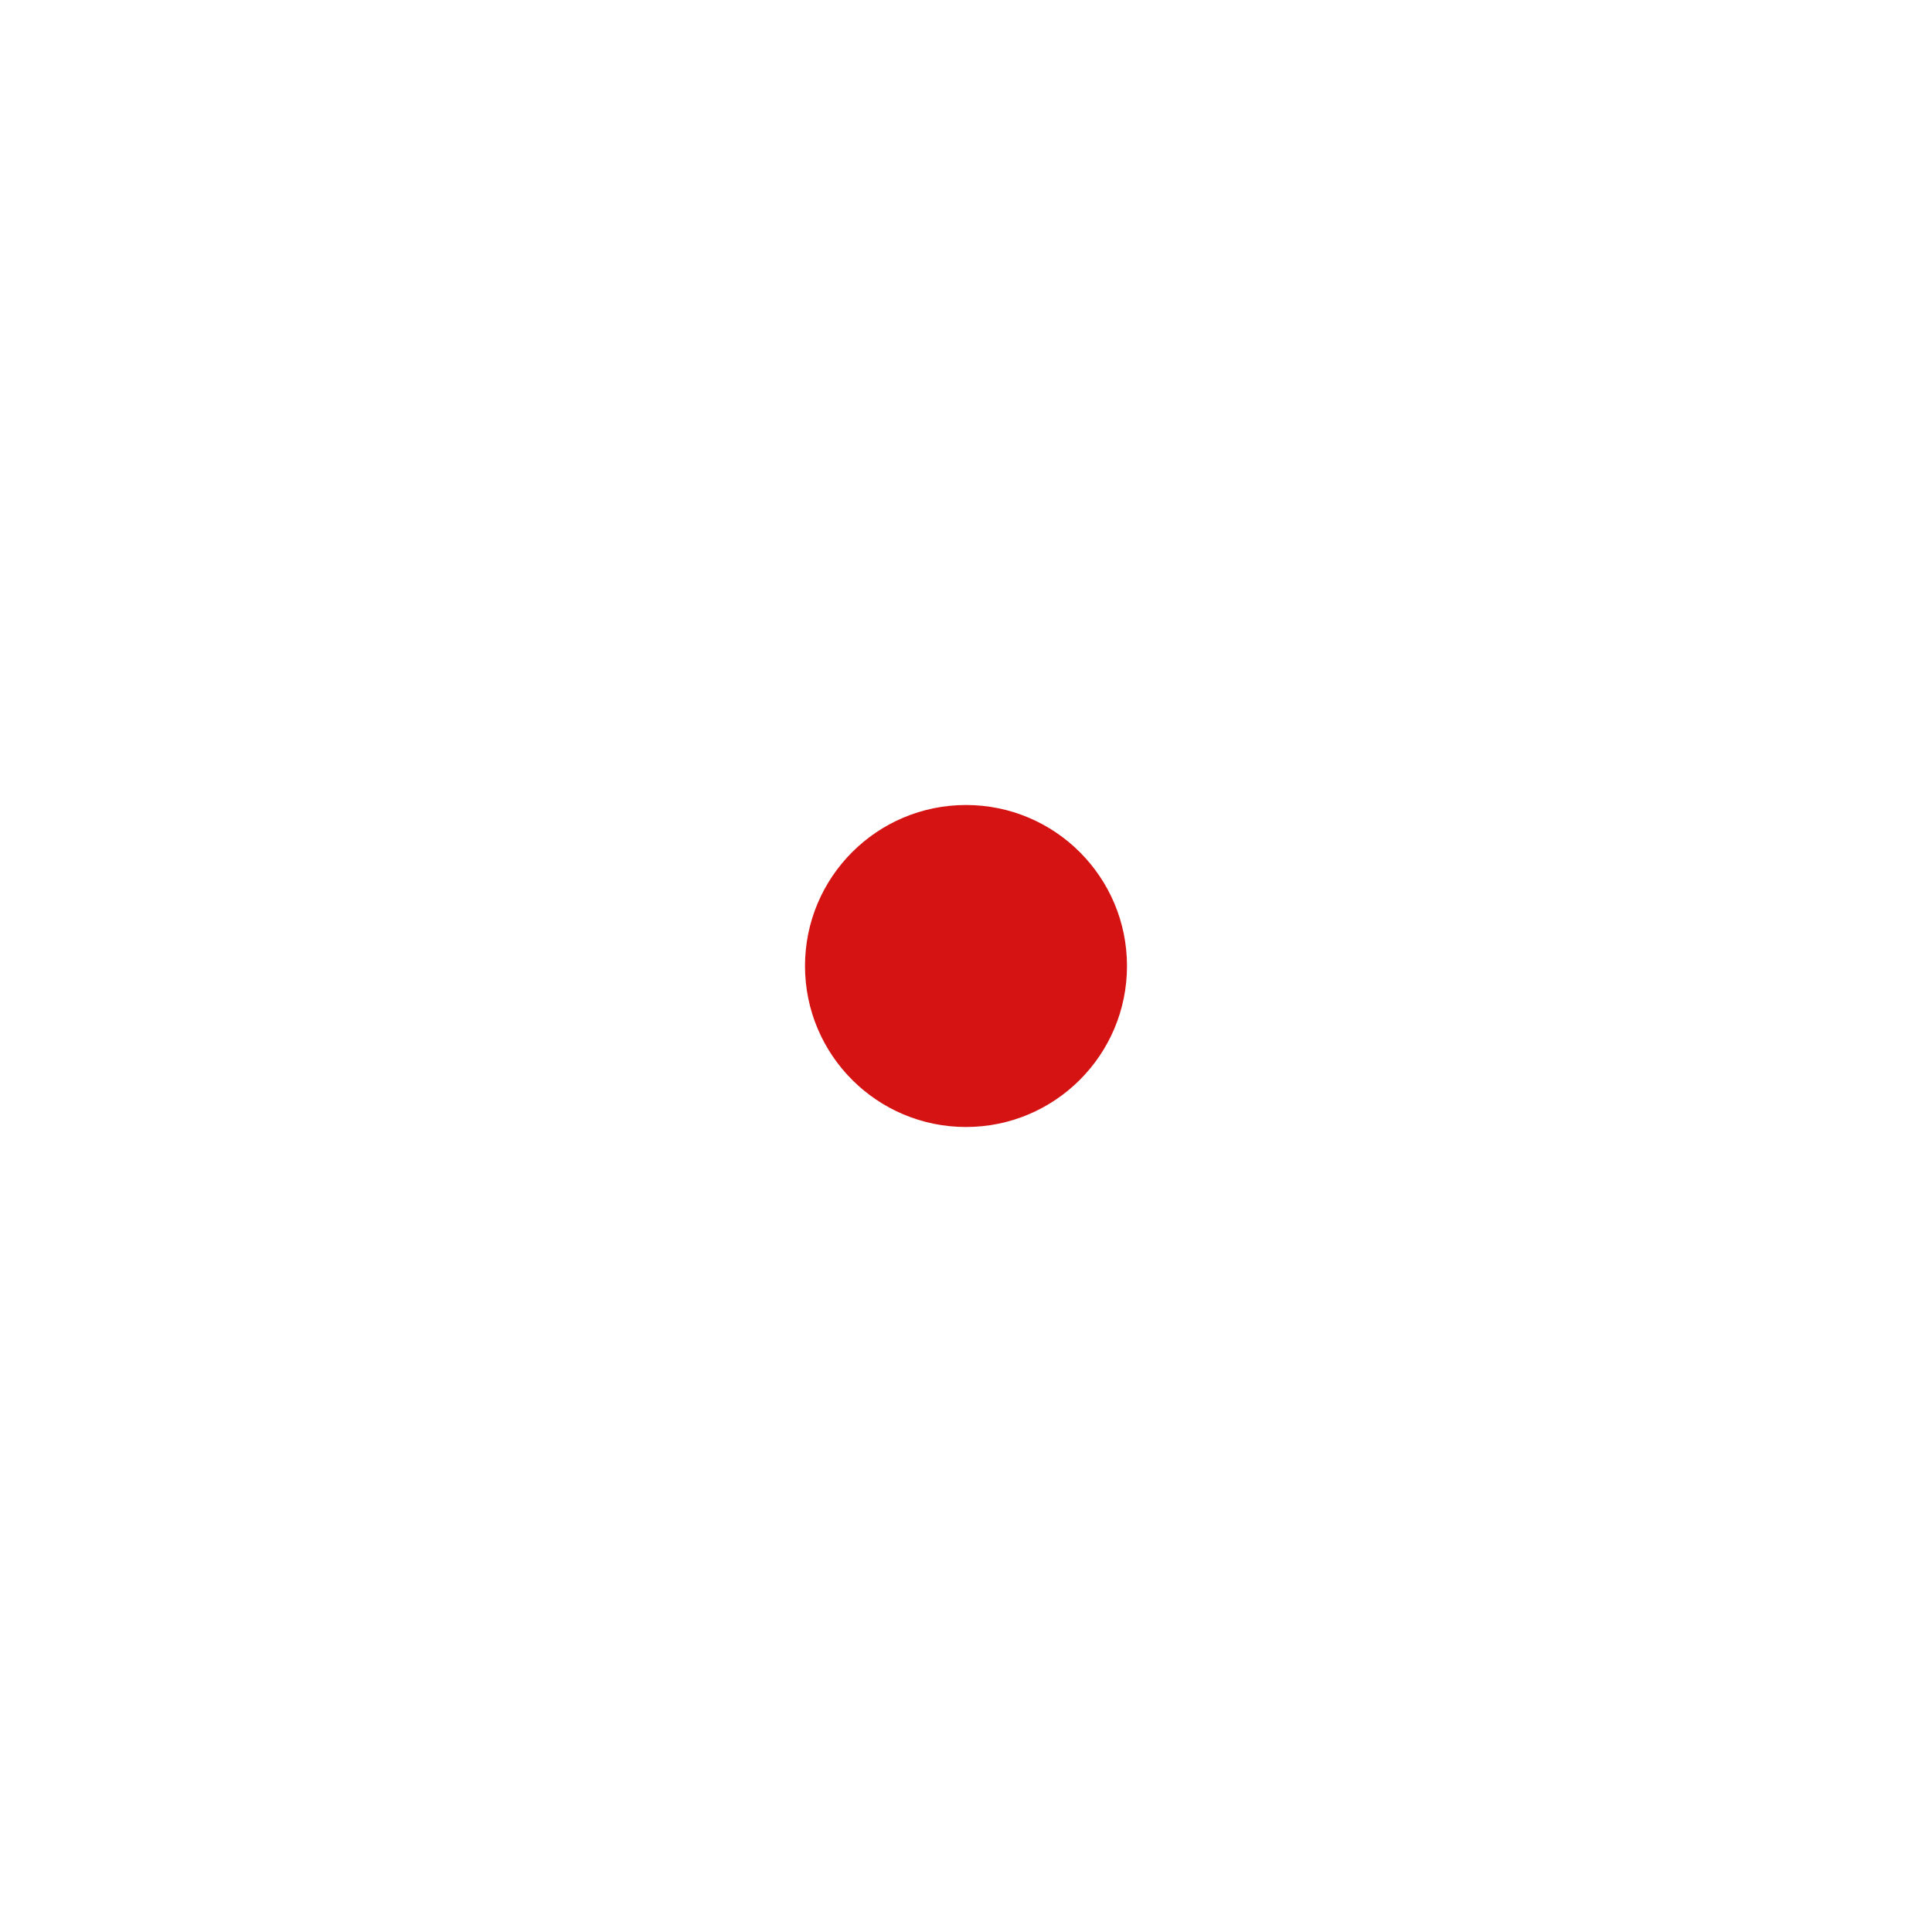
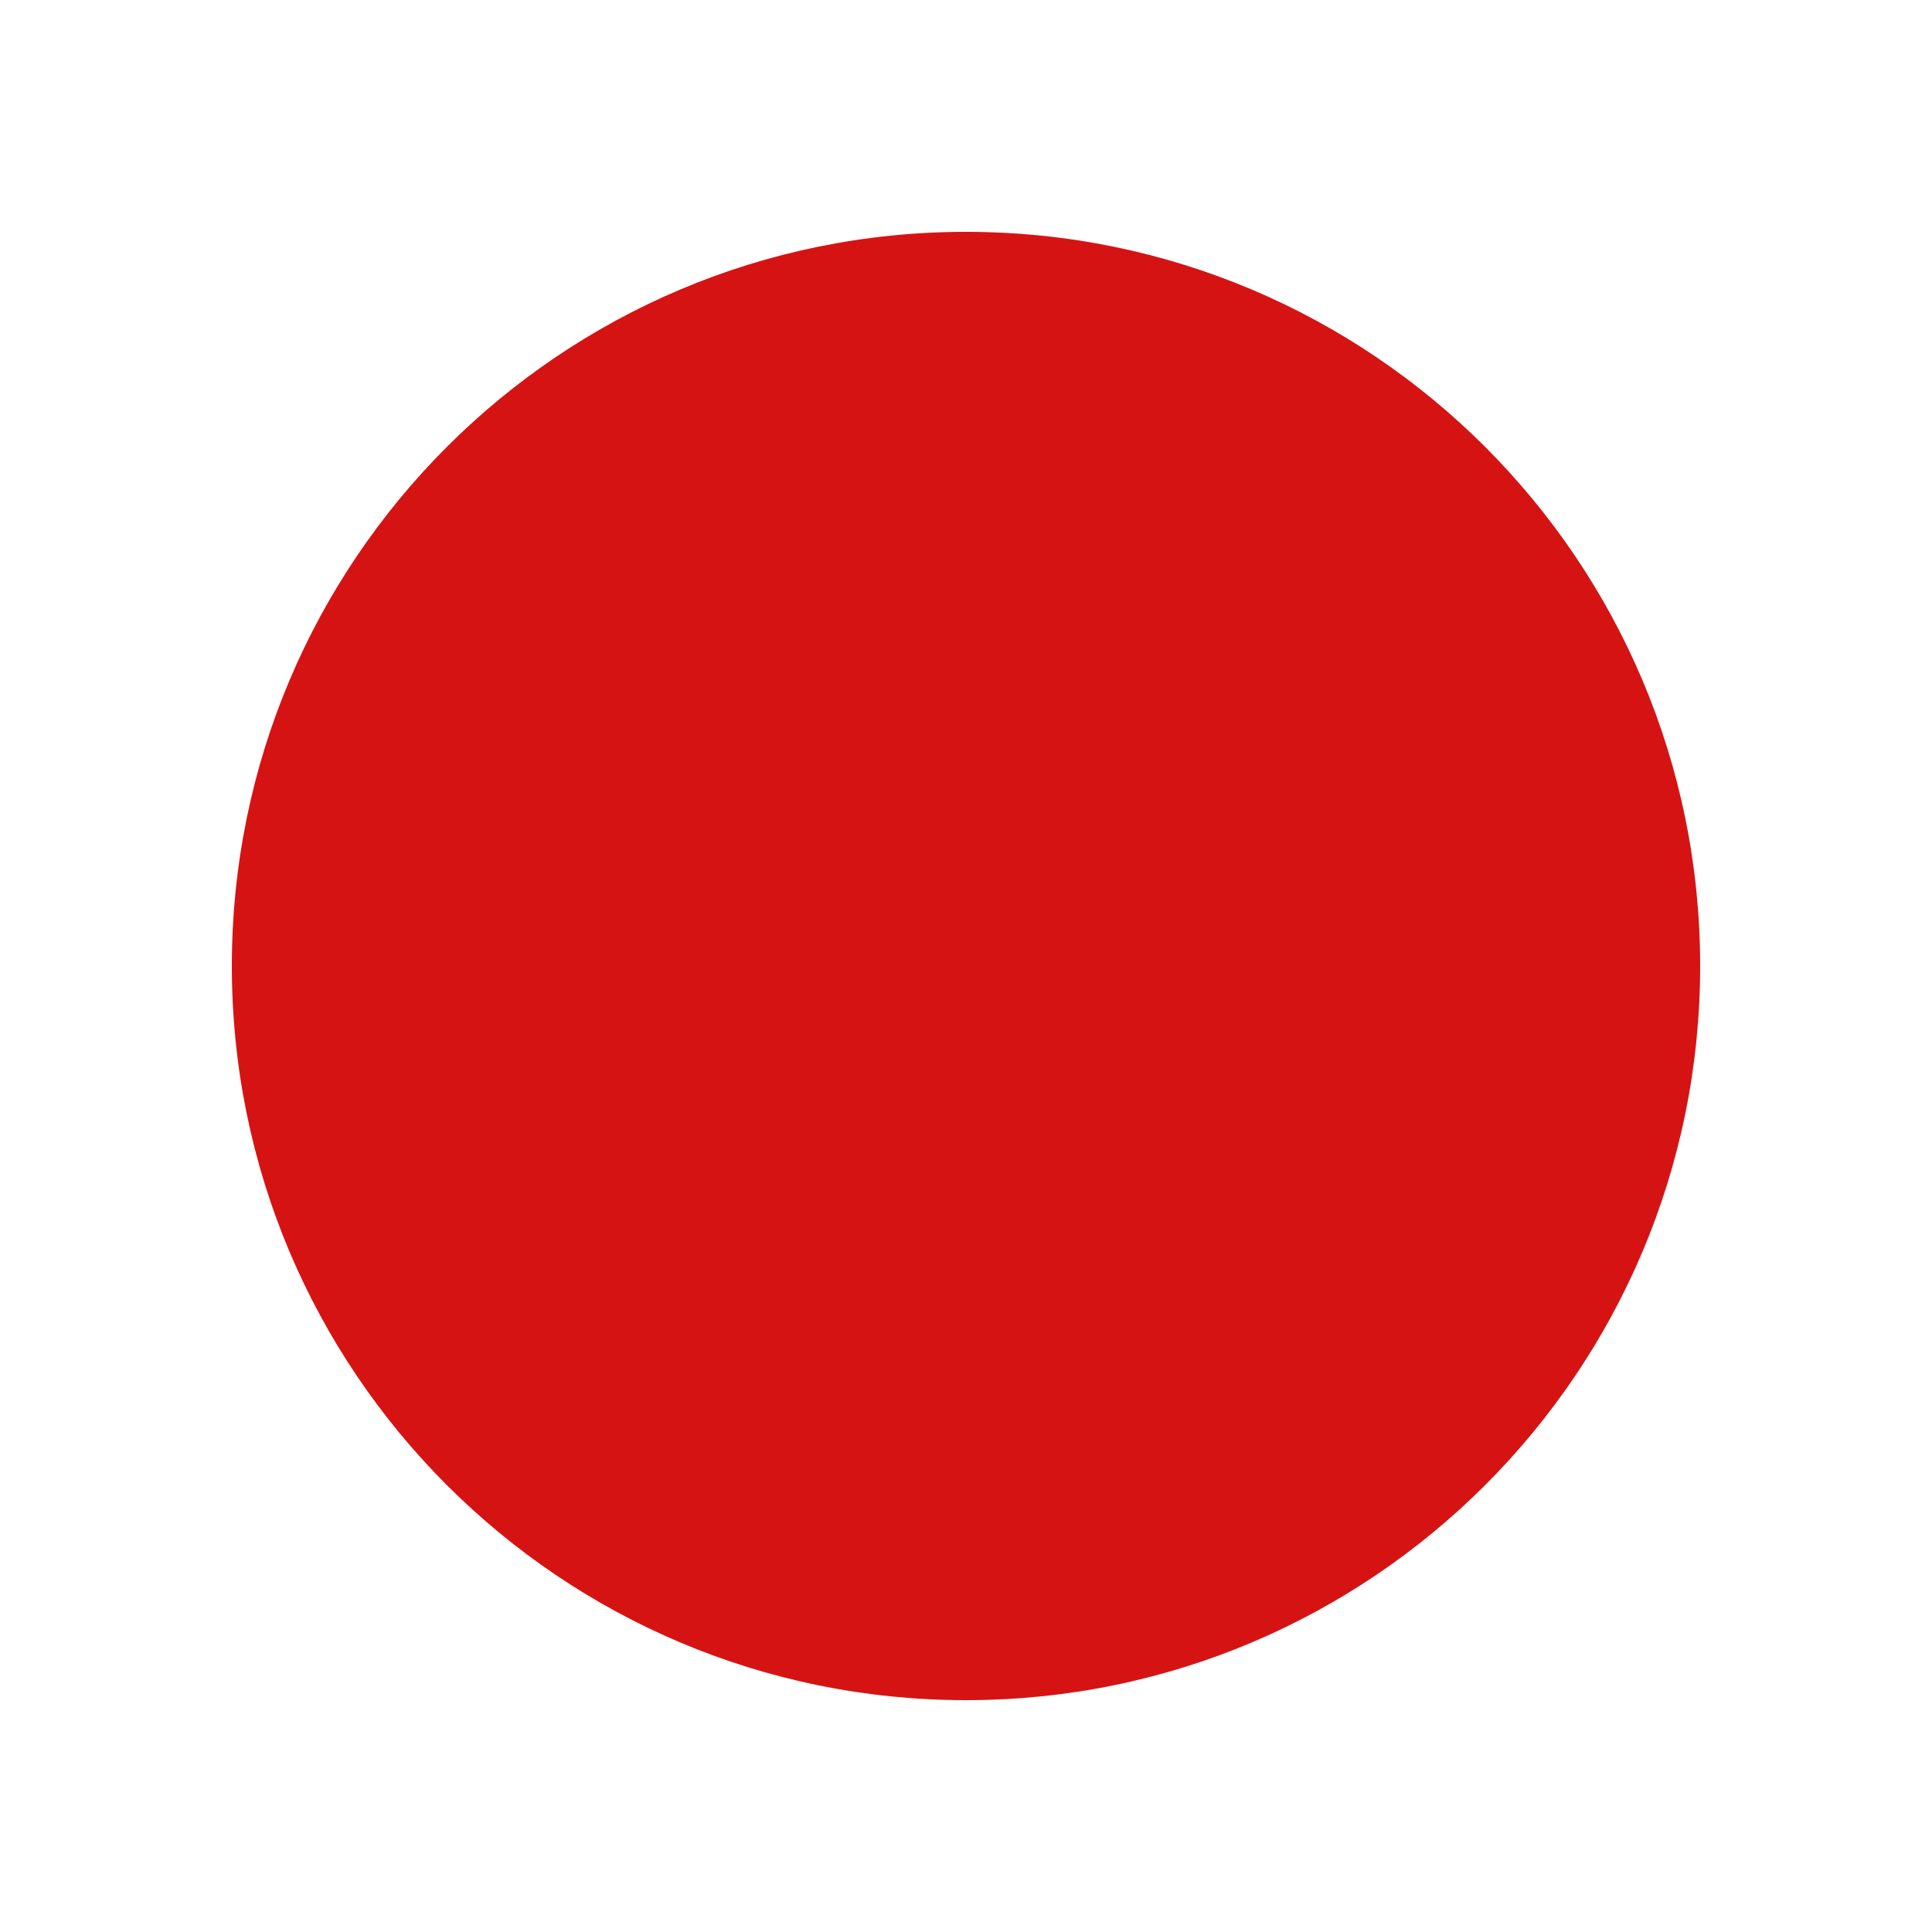
- <svg xmlns="http://www.w3.org/2000/svg" width="40px" height="40px" viewBox="0 0 120 120">
+ <svg xmlns="http://www.w3.org/2000/svg" width="10px" height="10px" viewBox="0 0 10 10">
  <style>
        #location {
            transform-origin: center center;
-             animation: waiting-anim 2s ease-in-out 0s infinite;
+             animation: waiting-anim 4s ease-in-out 0s infinite;
            fill: #d61313;
        }

        @keyframes waiting-anim {
            0% {transform: scale(1);}
-             50% {transform: scale(2);}
+             50% {transform: scale(1.3);}
            100% {transform: scale(1);}
        }

    </style>
-   <circle id="location" cx="60" cy="60" r="10" />
+   <circle id="location" cx="5" cy="5" r="3.8" />
</svg>
